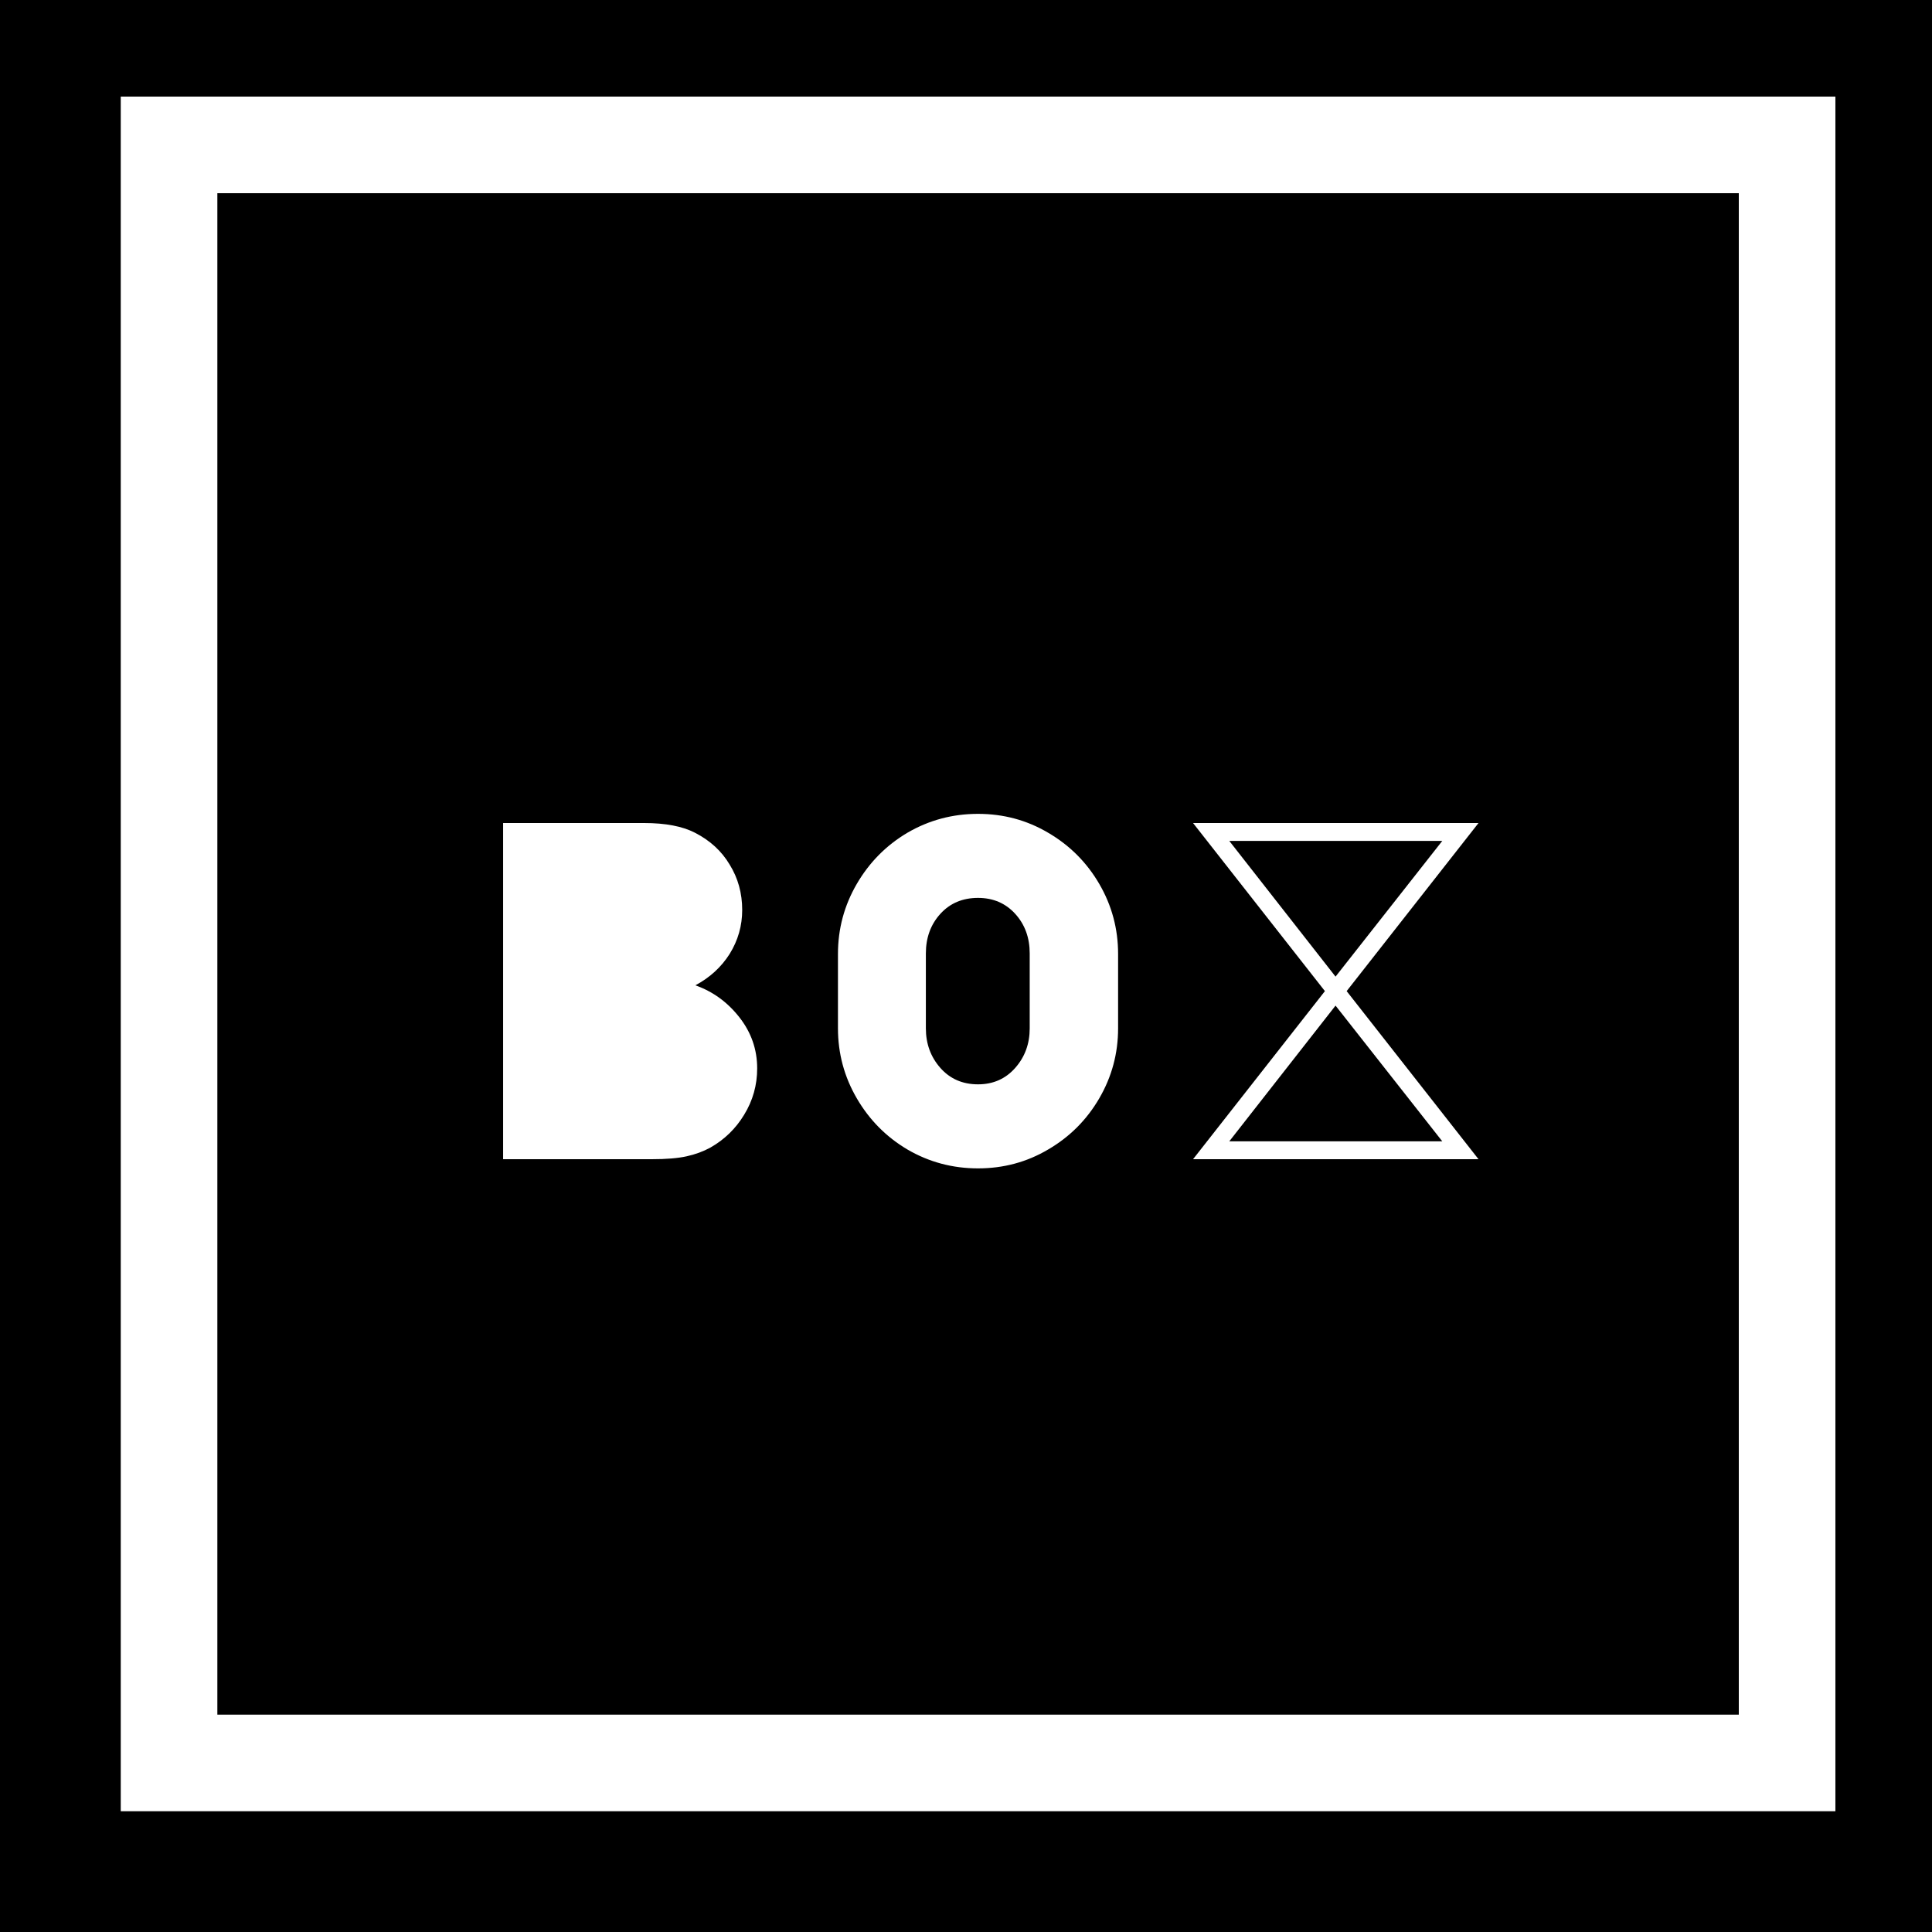
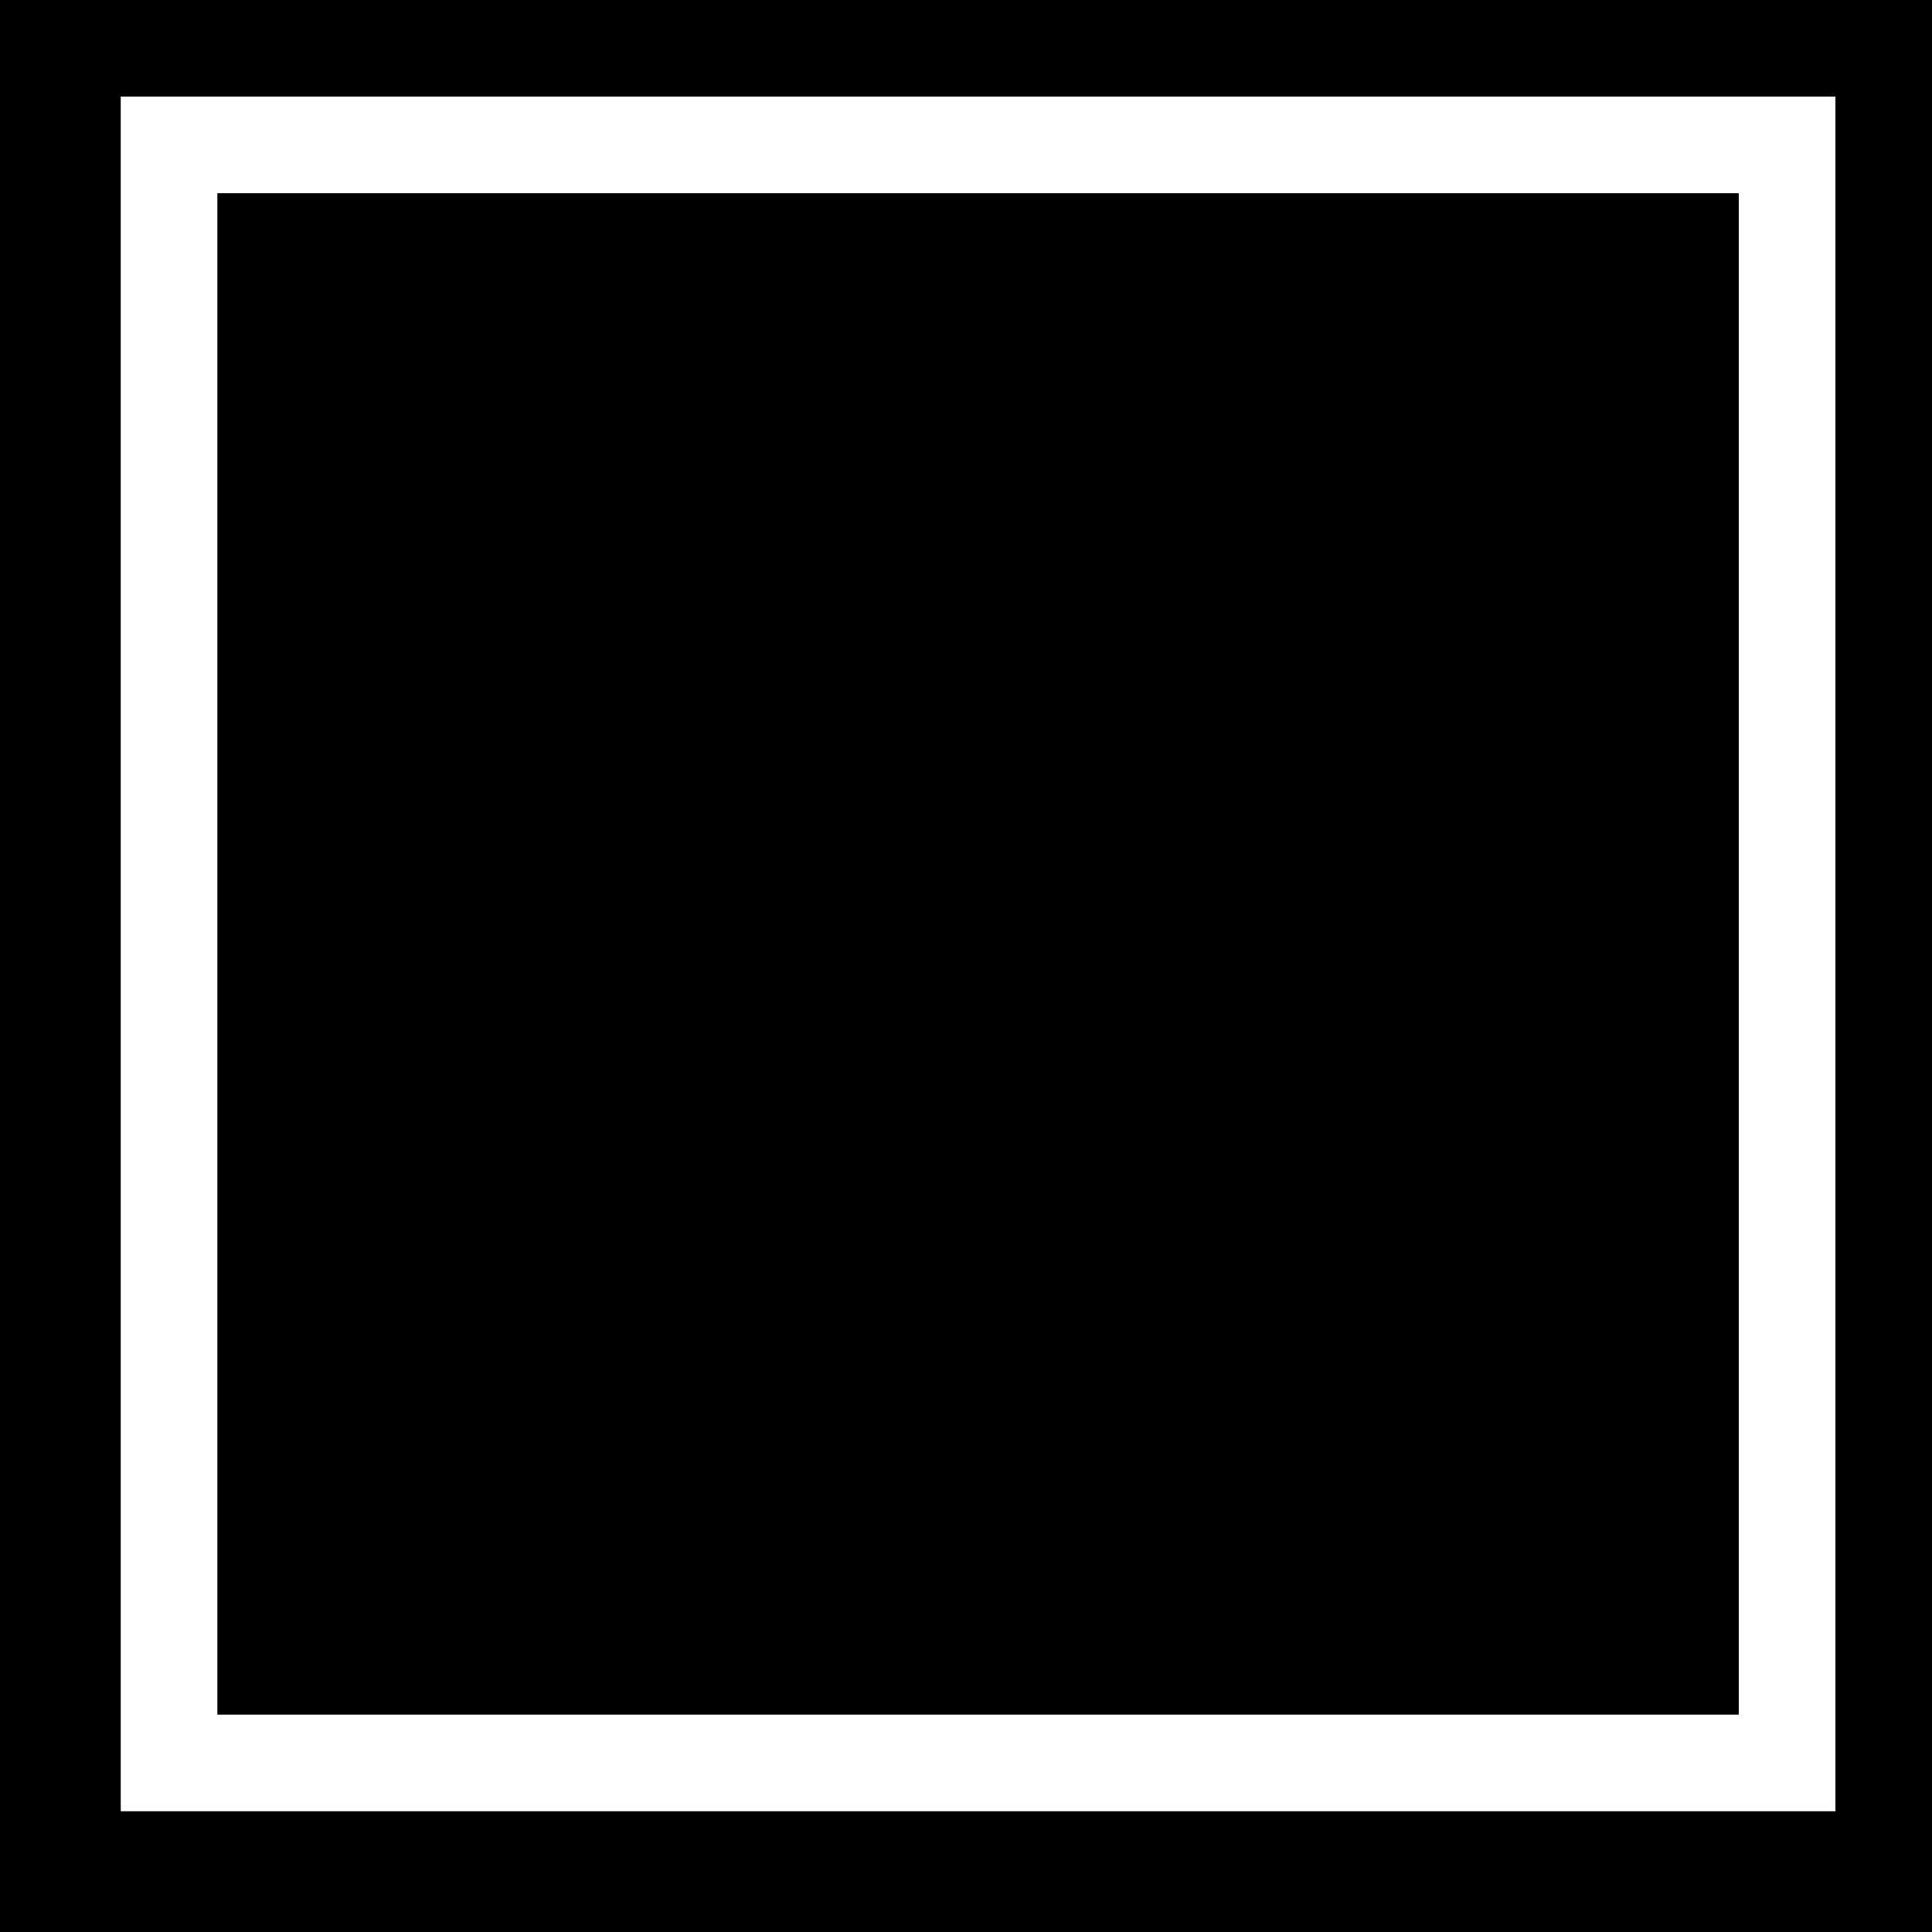
<svg xmlns="http://www.w3.org/2000/svg" width="80" height="80" viewBox="0 0 80 80" fill="none">
  <rect width="80" height="80" fill="black" />
  <rect x="7" y="6" width="67" height="67" fill="black" stroke="white" stroke-width="4" />
-   <path d="M26.673 34.08C27.553 34.08 28.253 34.213 28.773 34.48C29.4 34.8 29.88 35.24 30.213 35.8C30.56 36.36 30.733 36.987 30.733 37.68C30.733 38.333 30.56 38.94 30.213 39.5C29.866 40.047 29.393 40.48 28.793 40.8C29.513 41.053 30.12 41.493 30.613 42.12C31.106 42.747 31.353 43.453 31.353 44.24C31.353 44.933 31.173 45.573 30.813 46.16C30.466 46.733 30 47.187 29.413 47.52C29.12 47.68 28.793 47.8 28.433 47.88C28.073 47.96 27.593 48 26.993 48H20.833V34.08H26.673ZM34.698 39.5C34.698 38.46 34.958 37.493 35.478 36.6C35.998 35.707 36.698 35 37.578 34.48C38.471 33.96 39.444 33.7 40.498 33.7C41.551 33.7 42.518 33.96 43.398 34.48C44.291 35 44.998 35.707 45.518 36.6C46.038 37.493 46.298 38.46 46.298 39.5V42.58C46.298 43.62 46.038 44.587 45.518 45.48C44.998 46.373 44.291 47.08 43.398 47.6C42.518 48.12 41.551 48.38 40.498 48.38C39.444 48.38 38.471 48.12 37.578 47.6C36.698 47.08 35.998 46.373 35.478 45.48C34.958 44.587 34.698 43.62 34.698 42.58V39.5ZM38.338 42.58C38.338 43.22 38.538 43.767 38.938 44.22C39.338 44.673 39.858 44.9 40.498 44.9C41.124 44.9 41.638 44.673 42.038 44.22C42.438 43.767 42.638 43.22 42.638 42.58V39.48C42.638 38.827 42.438 38.28 42.038 37.84C41.638 37.4 41.124 37.18 40.498 37.18C39.858 37.18 39.338 37.4 38.938 37.84C38.538 38.28 38.338 38.827 38.338 39.48V42.58ZM49.402 48L54.862 41.04L49.402 34.08H61.222L55.762 41.04L61.222 48H49.402ZM55.302 40.44L59.722 34.82H50.902L55.302 40.44ZM59.722 47.26L55.302 41.64L50.902 47.26H59.722Z" fill="white" />
</svg>
